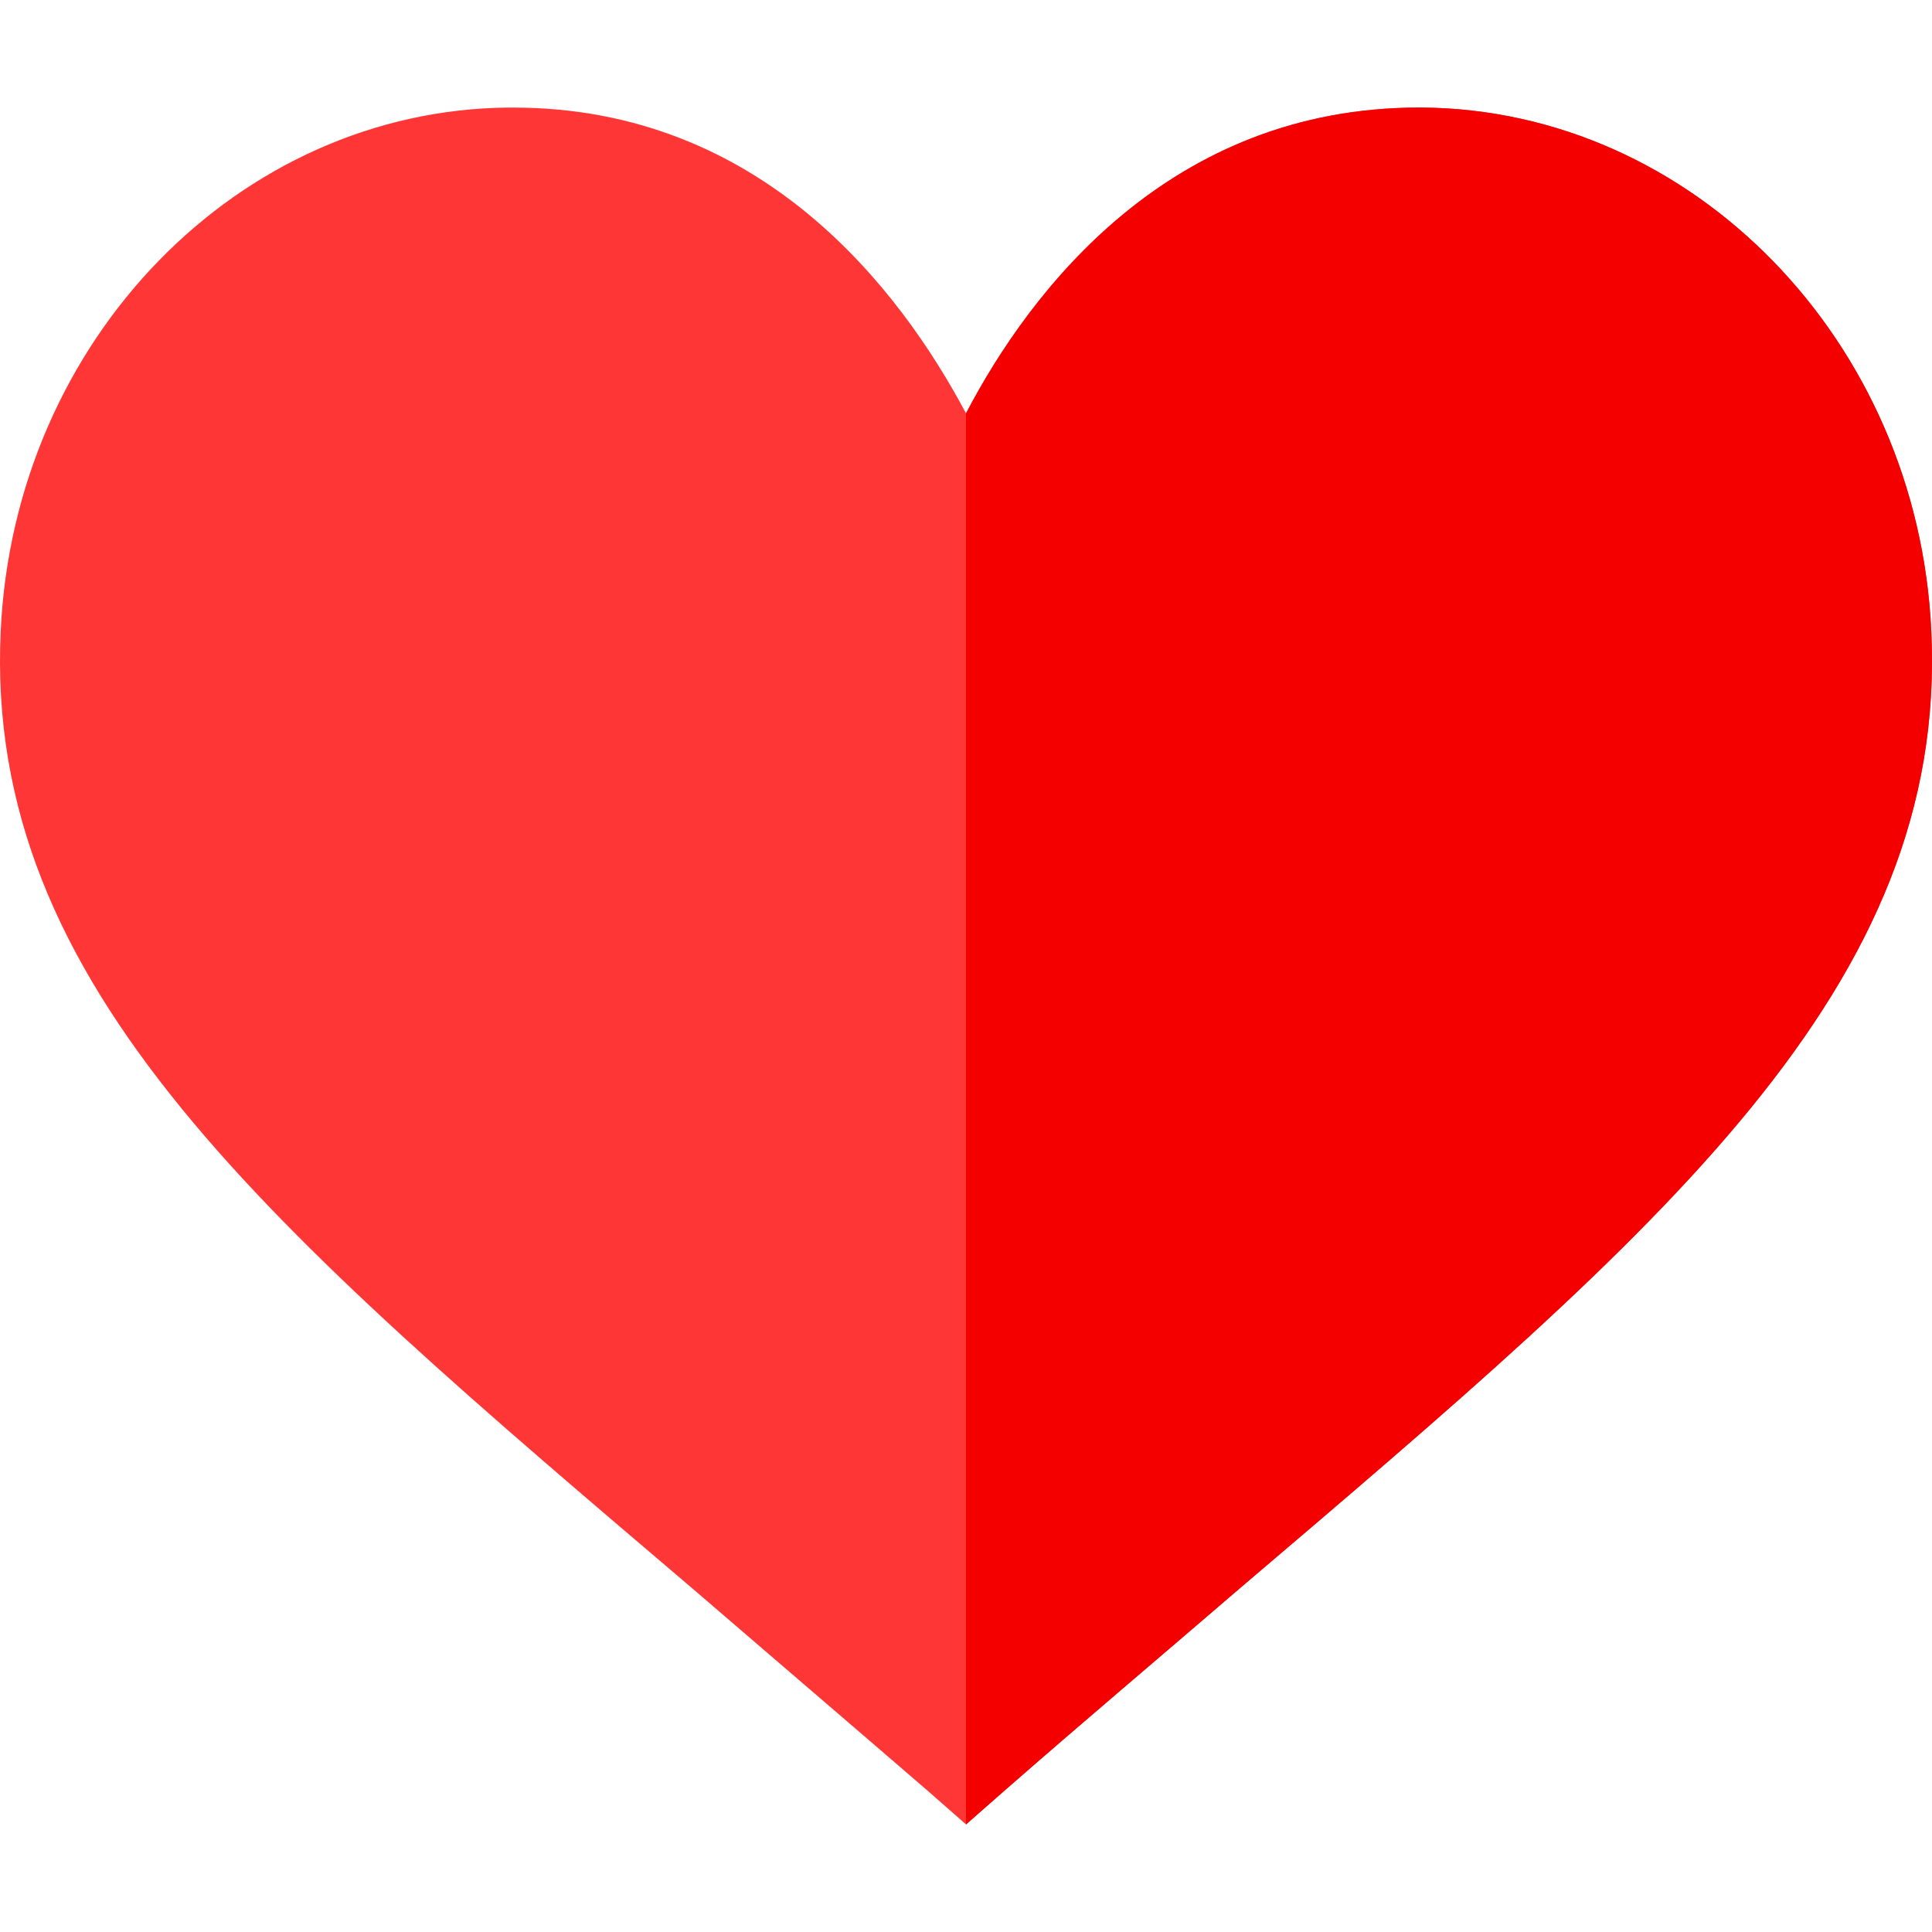
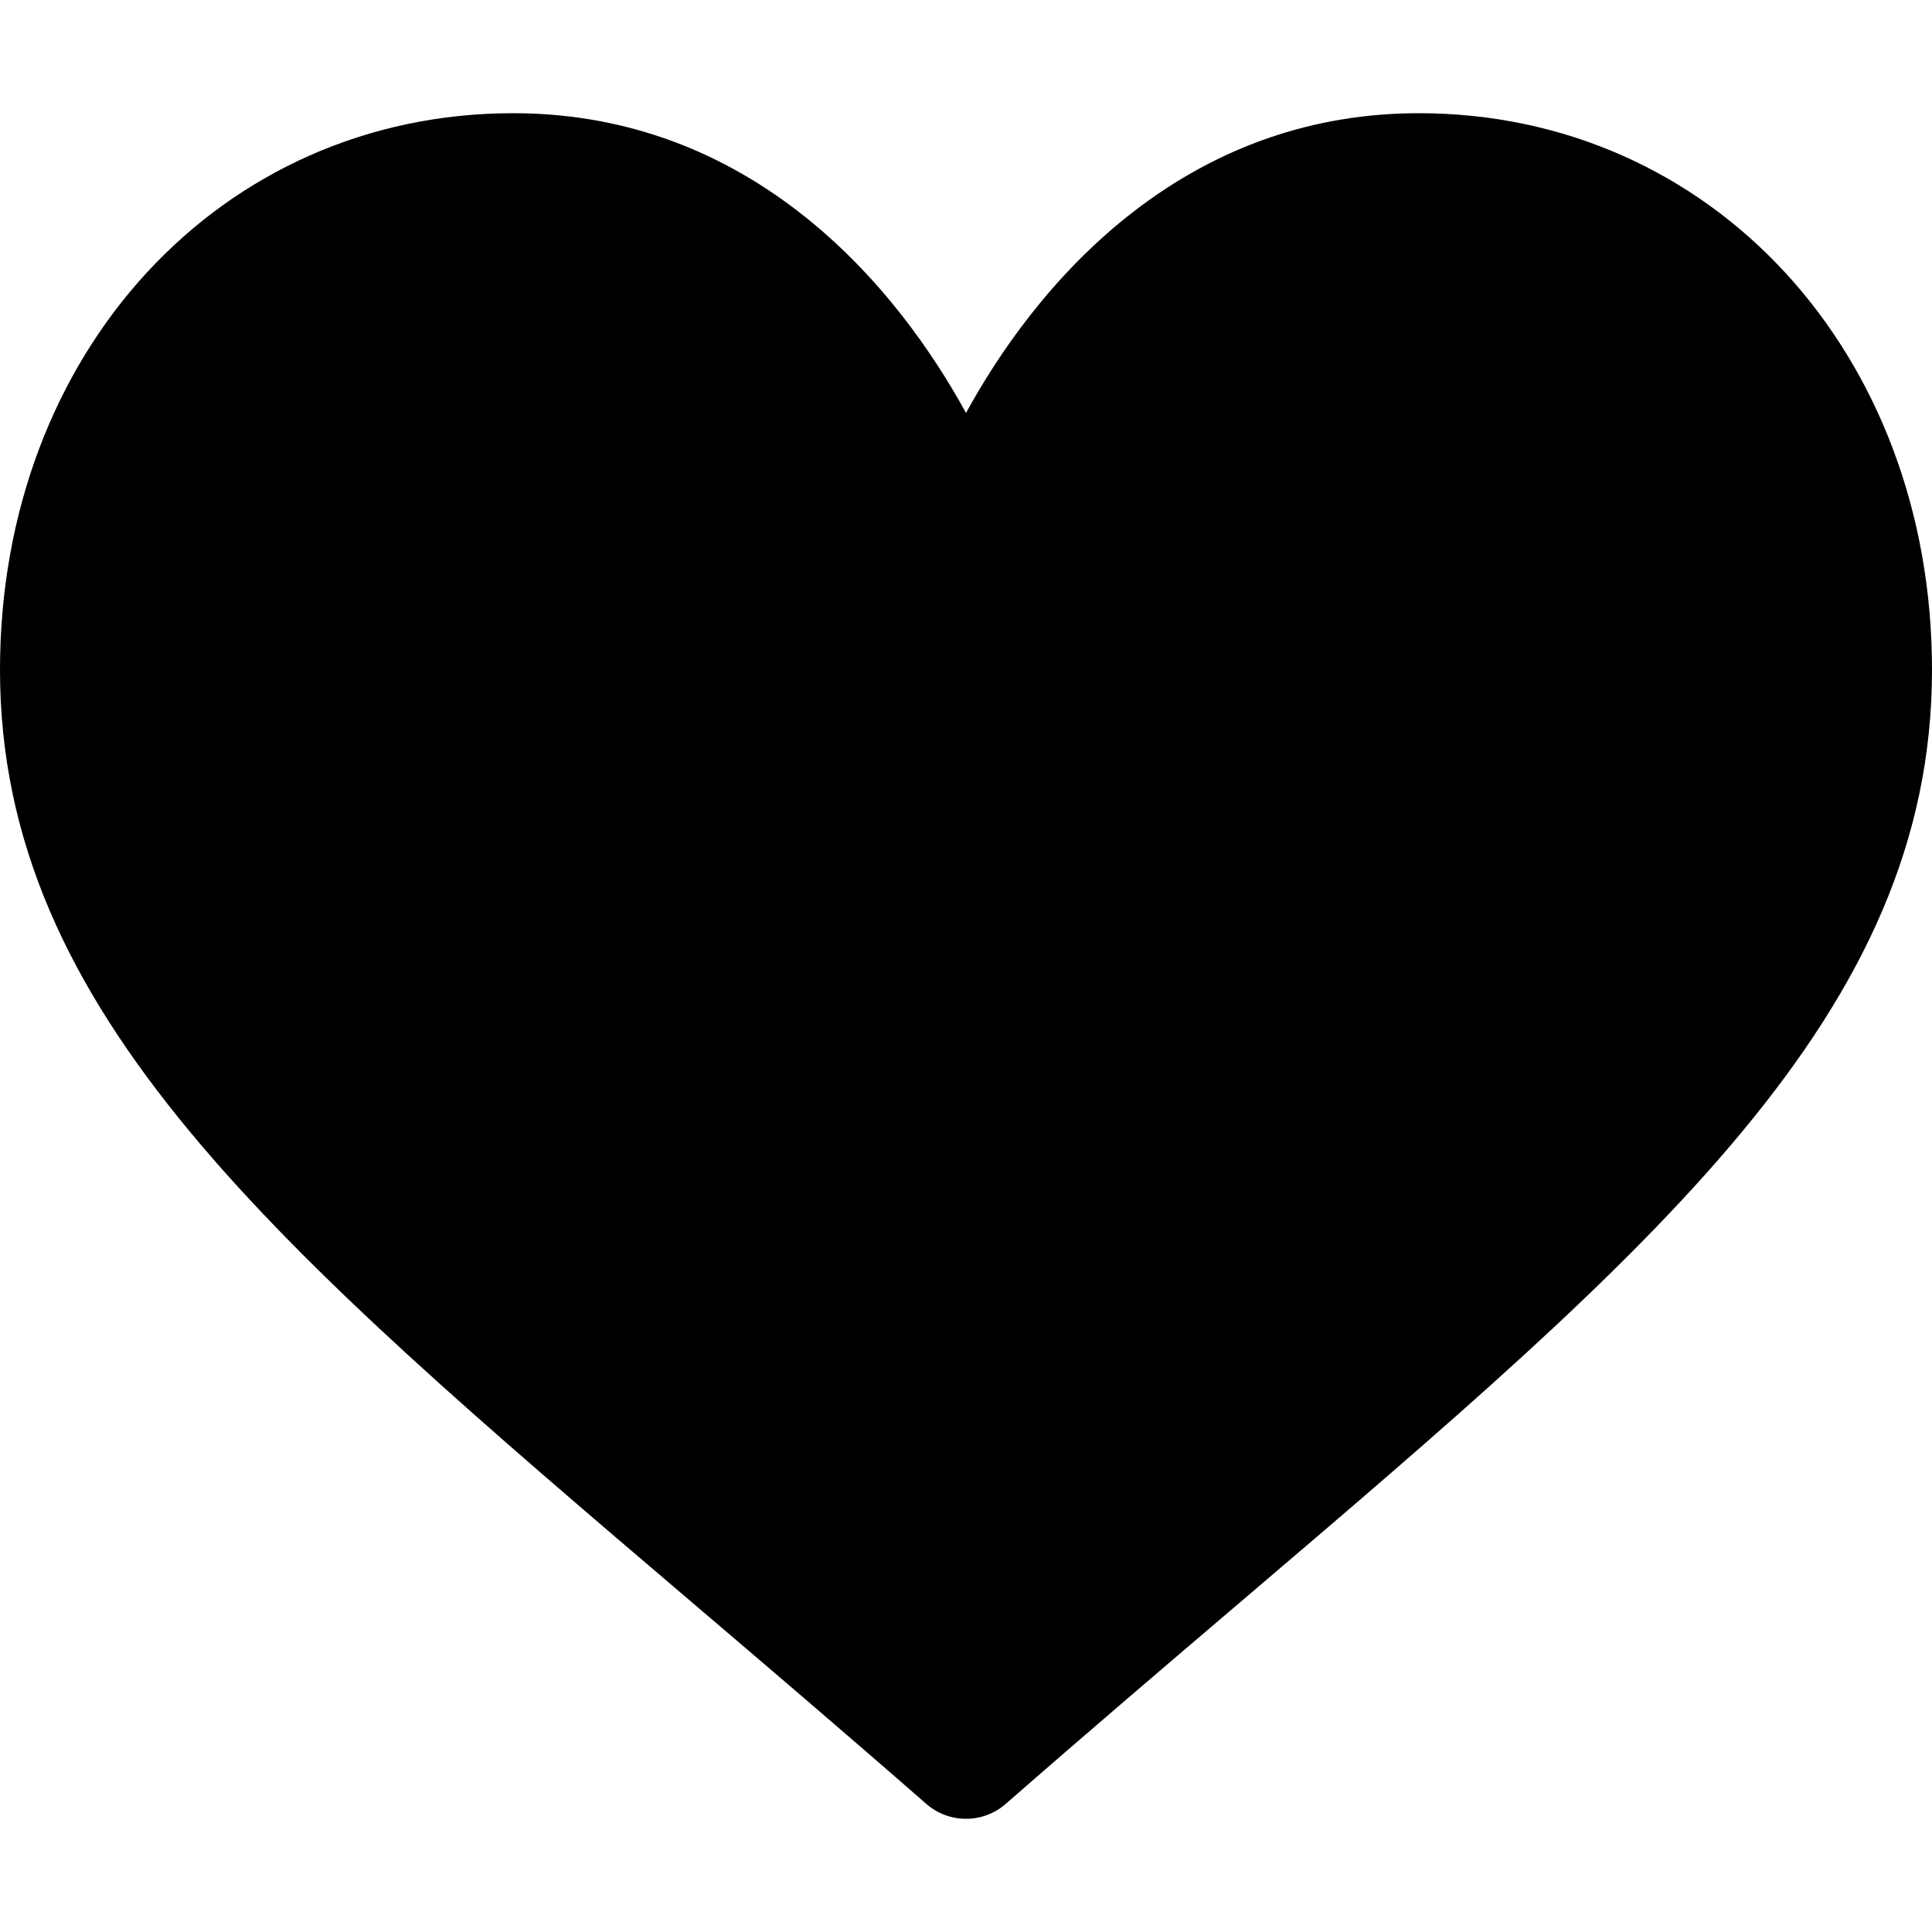
<svg xmlns="http://www.w3.org/2000/svg" version="1.1" id="Capa_1" x="0px" y="0px" viewBox="0 0 512 512" style="enable-background:new 0 0 512 512;" xml:space="preserve">
-   <path style="fill:#FF3636;" d="M376.951,28.507h-0.899c-66.027,0-102.942,48.32-120.049,81.033  c-17.408-32.714-54.022-81.033-120.049-81.033h-1.199C63.324,29.108,3.792,90.032,0.191,167.164  c-4.503,94.538,70.937,158.164,183.782,254.204c19.509,16.807,40.218,34.515,62.126,53.423l9.905,8.703l9.905-8.703  c21.608-18.908,42.617-36.616,62.126-53.423c112.844-96.04,188.278-159.666,183.775-254.204  C508.206,90.031,448.381,29.107,376.951,28.507z" />
-   <path style="fill:#F40000;" d="M511.808,167.164c4.503,94.538-70.93,158.164-183.775,254.204  c-19.509,16.807-40.518,34.515-62.126,53.423l-9.905,8.703V109.54c17.107-32.714,54.022-81.033,120.049-81.033h0.899  C448.381,29.107,508.206,90.031,511.808,167.164z" />
+   <g>
+     <g>
+       <path d="M376,30c-27.783,0-53.255,8.804-75.707,26.168c-21.525,16.647-35.856,37.85-44.293,53.268    c-8.437-15.419-22.768-36.621-44.293-53.268C189.255,38.804,163.783,30,136,30C58.468,30,0,93.417,0,177.514    c0,90.854,72.943,153.015,183.369,247.118c18.752,15.981,40.007,34.095,62.099,53.414C248.38,480.596,252.12,482,256,482    s7.62-1.404,10.532-3.953c22.094-19.322,43.348-37.435,62.111-53.425C439.057,330.529,512,268.368,512,177.514    C512,93.417,453.532,30,376,30z" />
+     </g>
+   </g>
  <g>
</g>
  <g>
</g>
  <g>
</g>
  <g>
</g>
  <g>
</g>
  <g>
</g>
  <g>
</g>
  <g>
</g>
  <g>
</g>
  <g>
</g>
  <g>
</g>
  <g>
</g>
  <g>
</g>
  <g>
</g>
  <g>
</g>
</svg>
